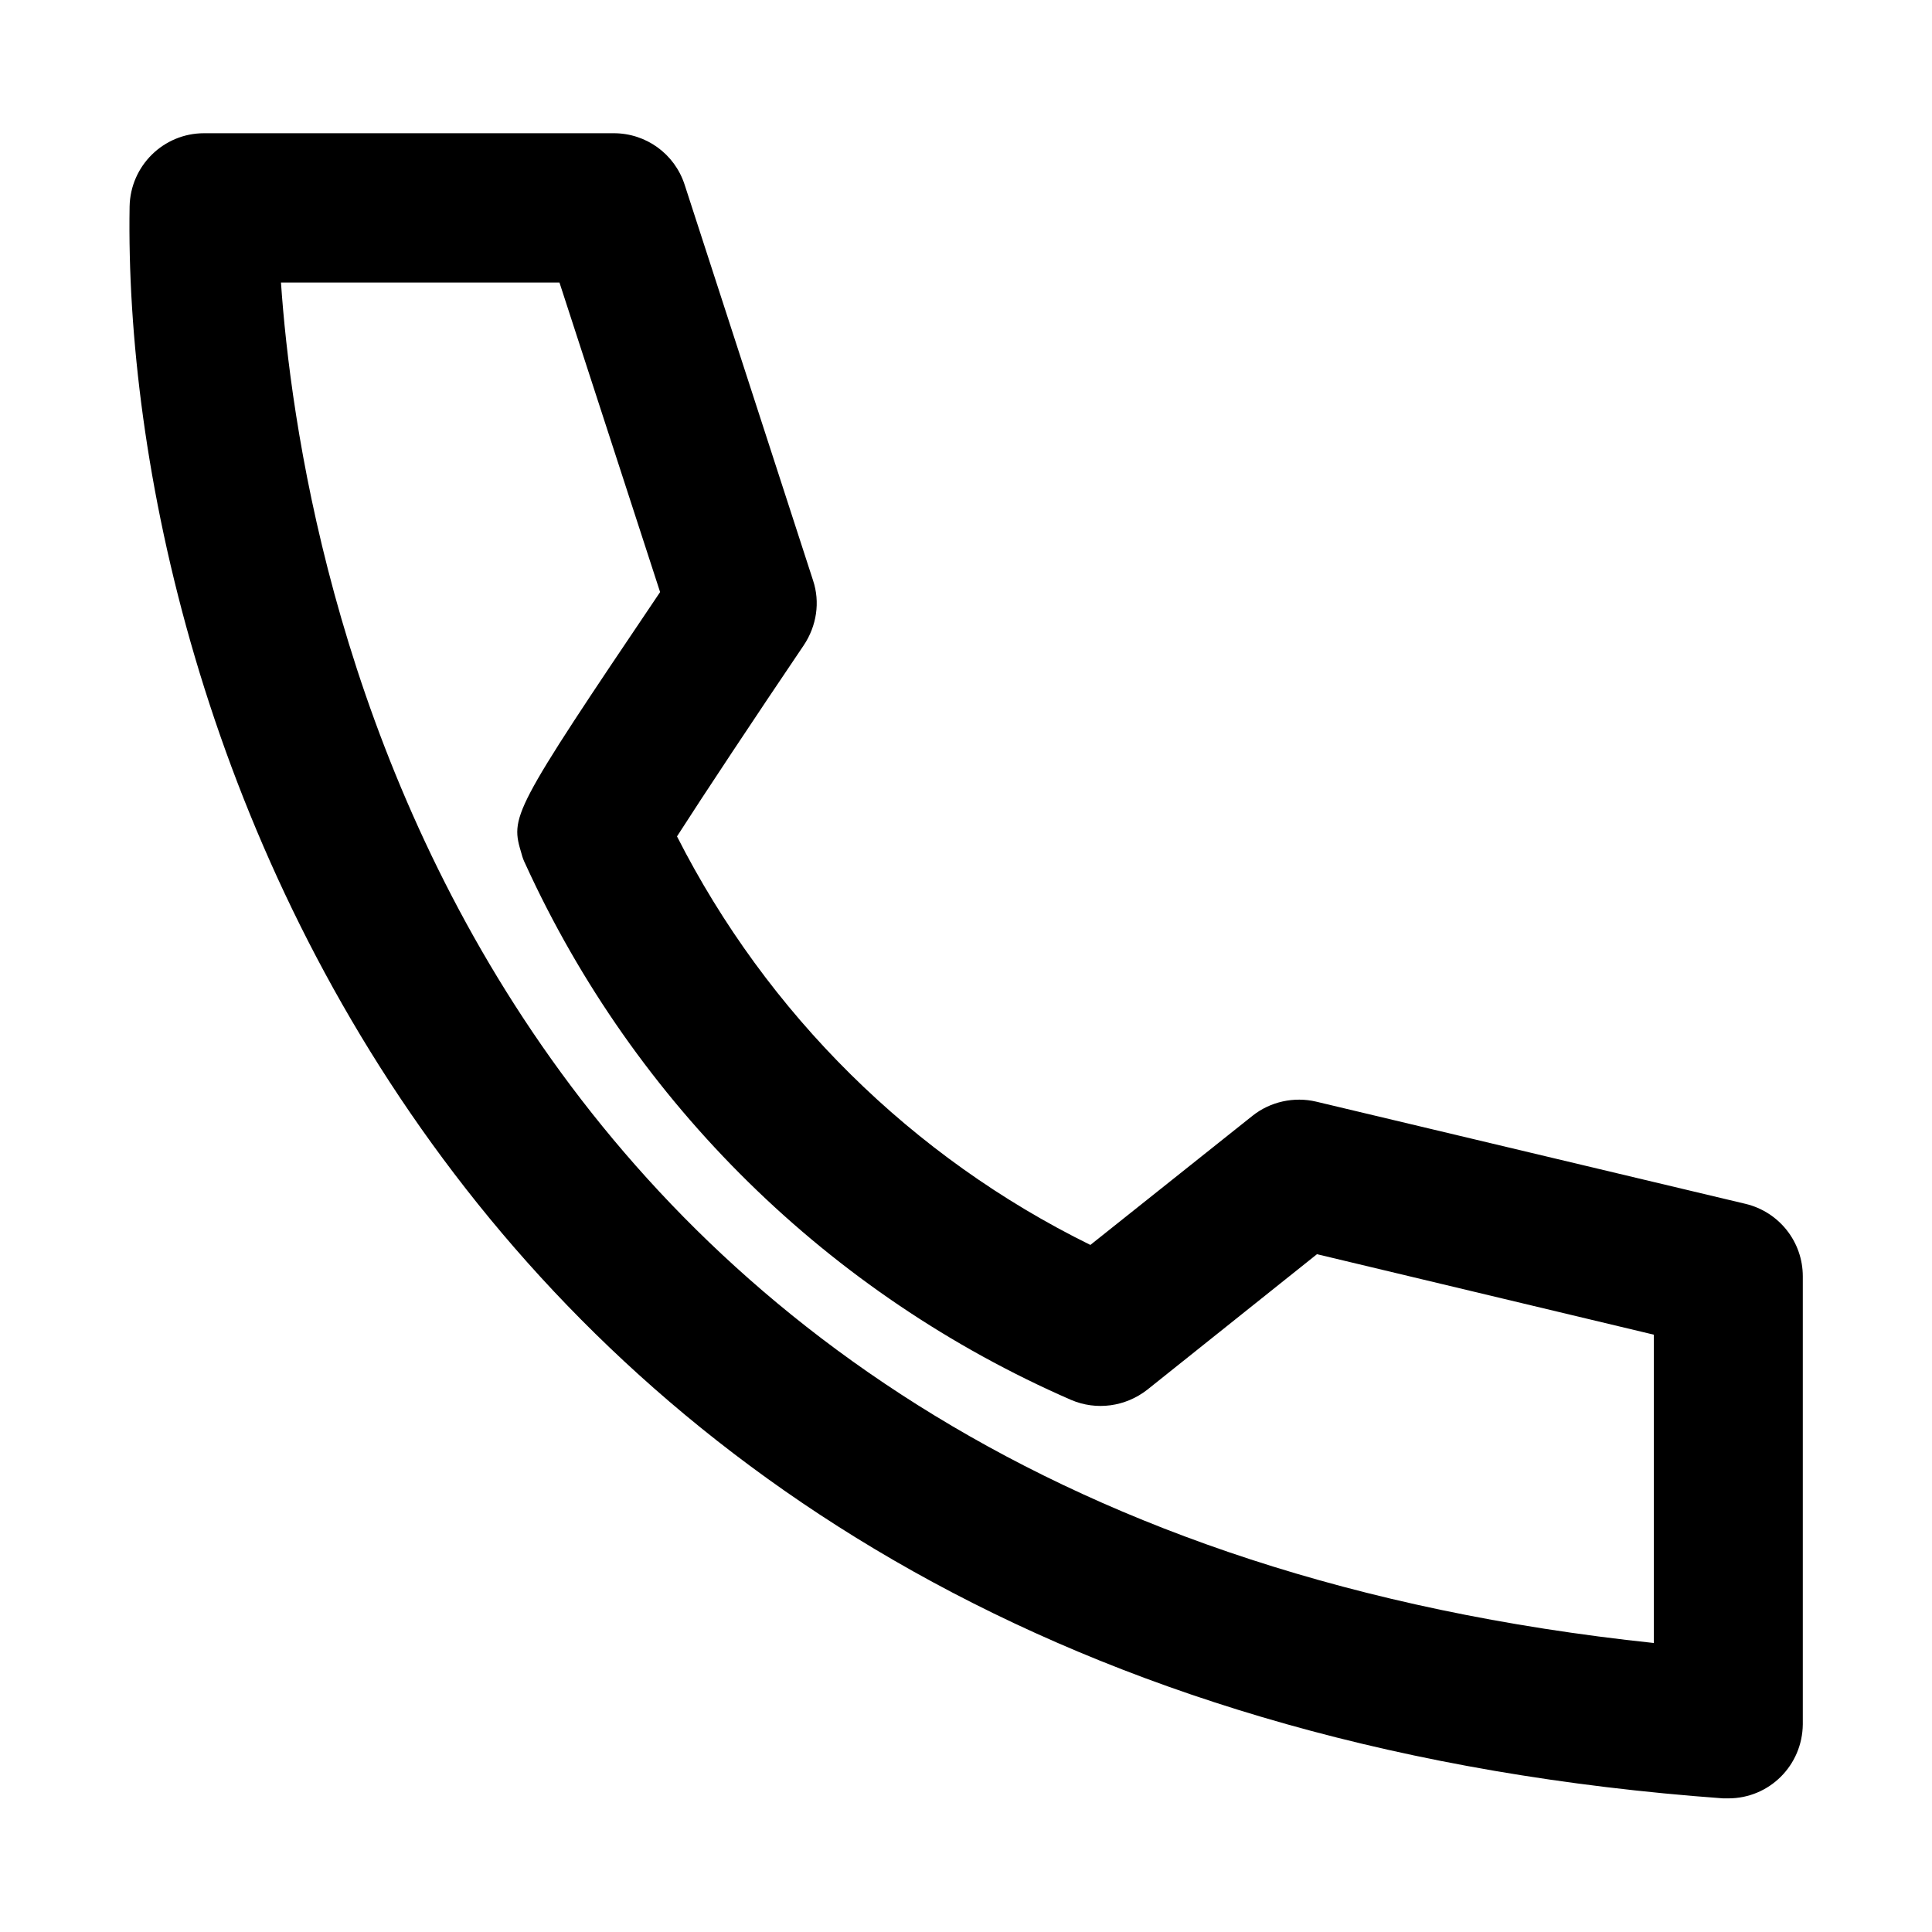
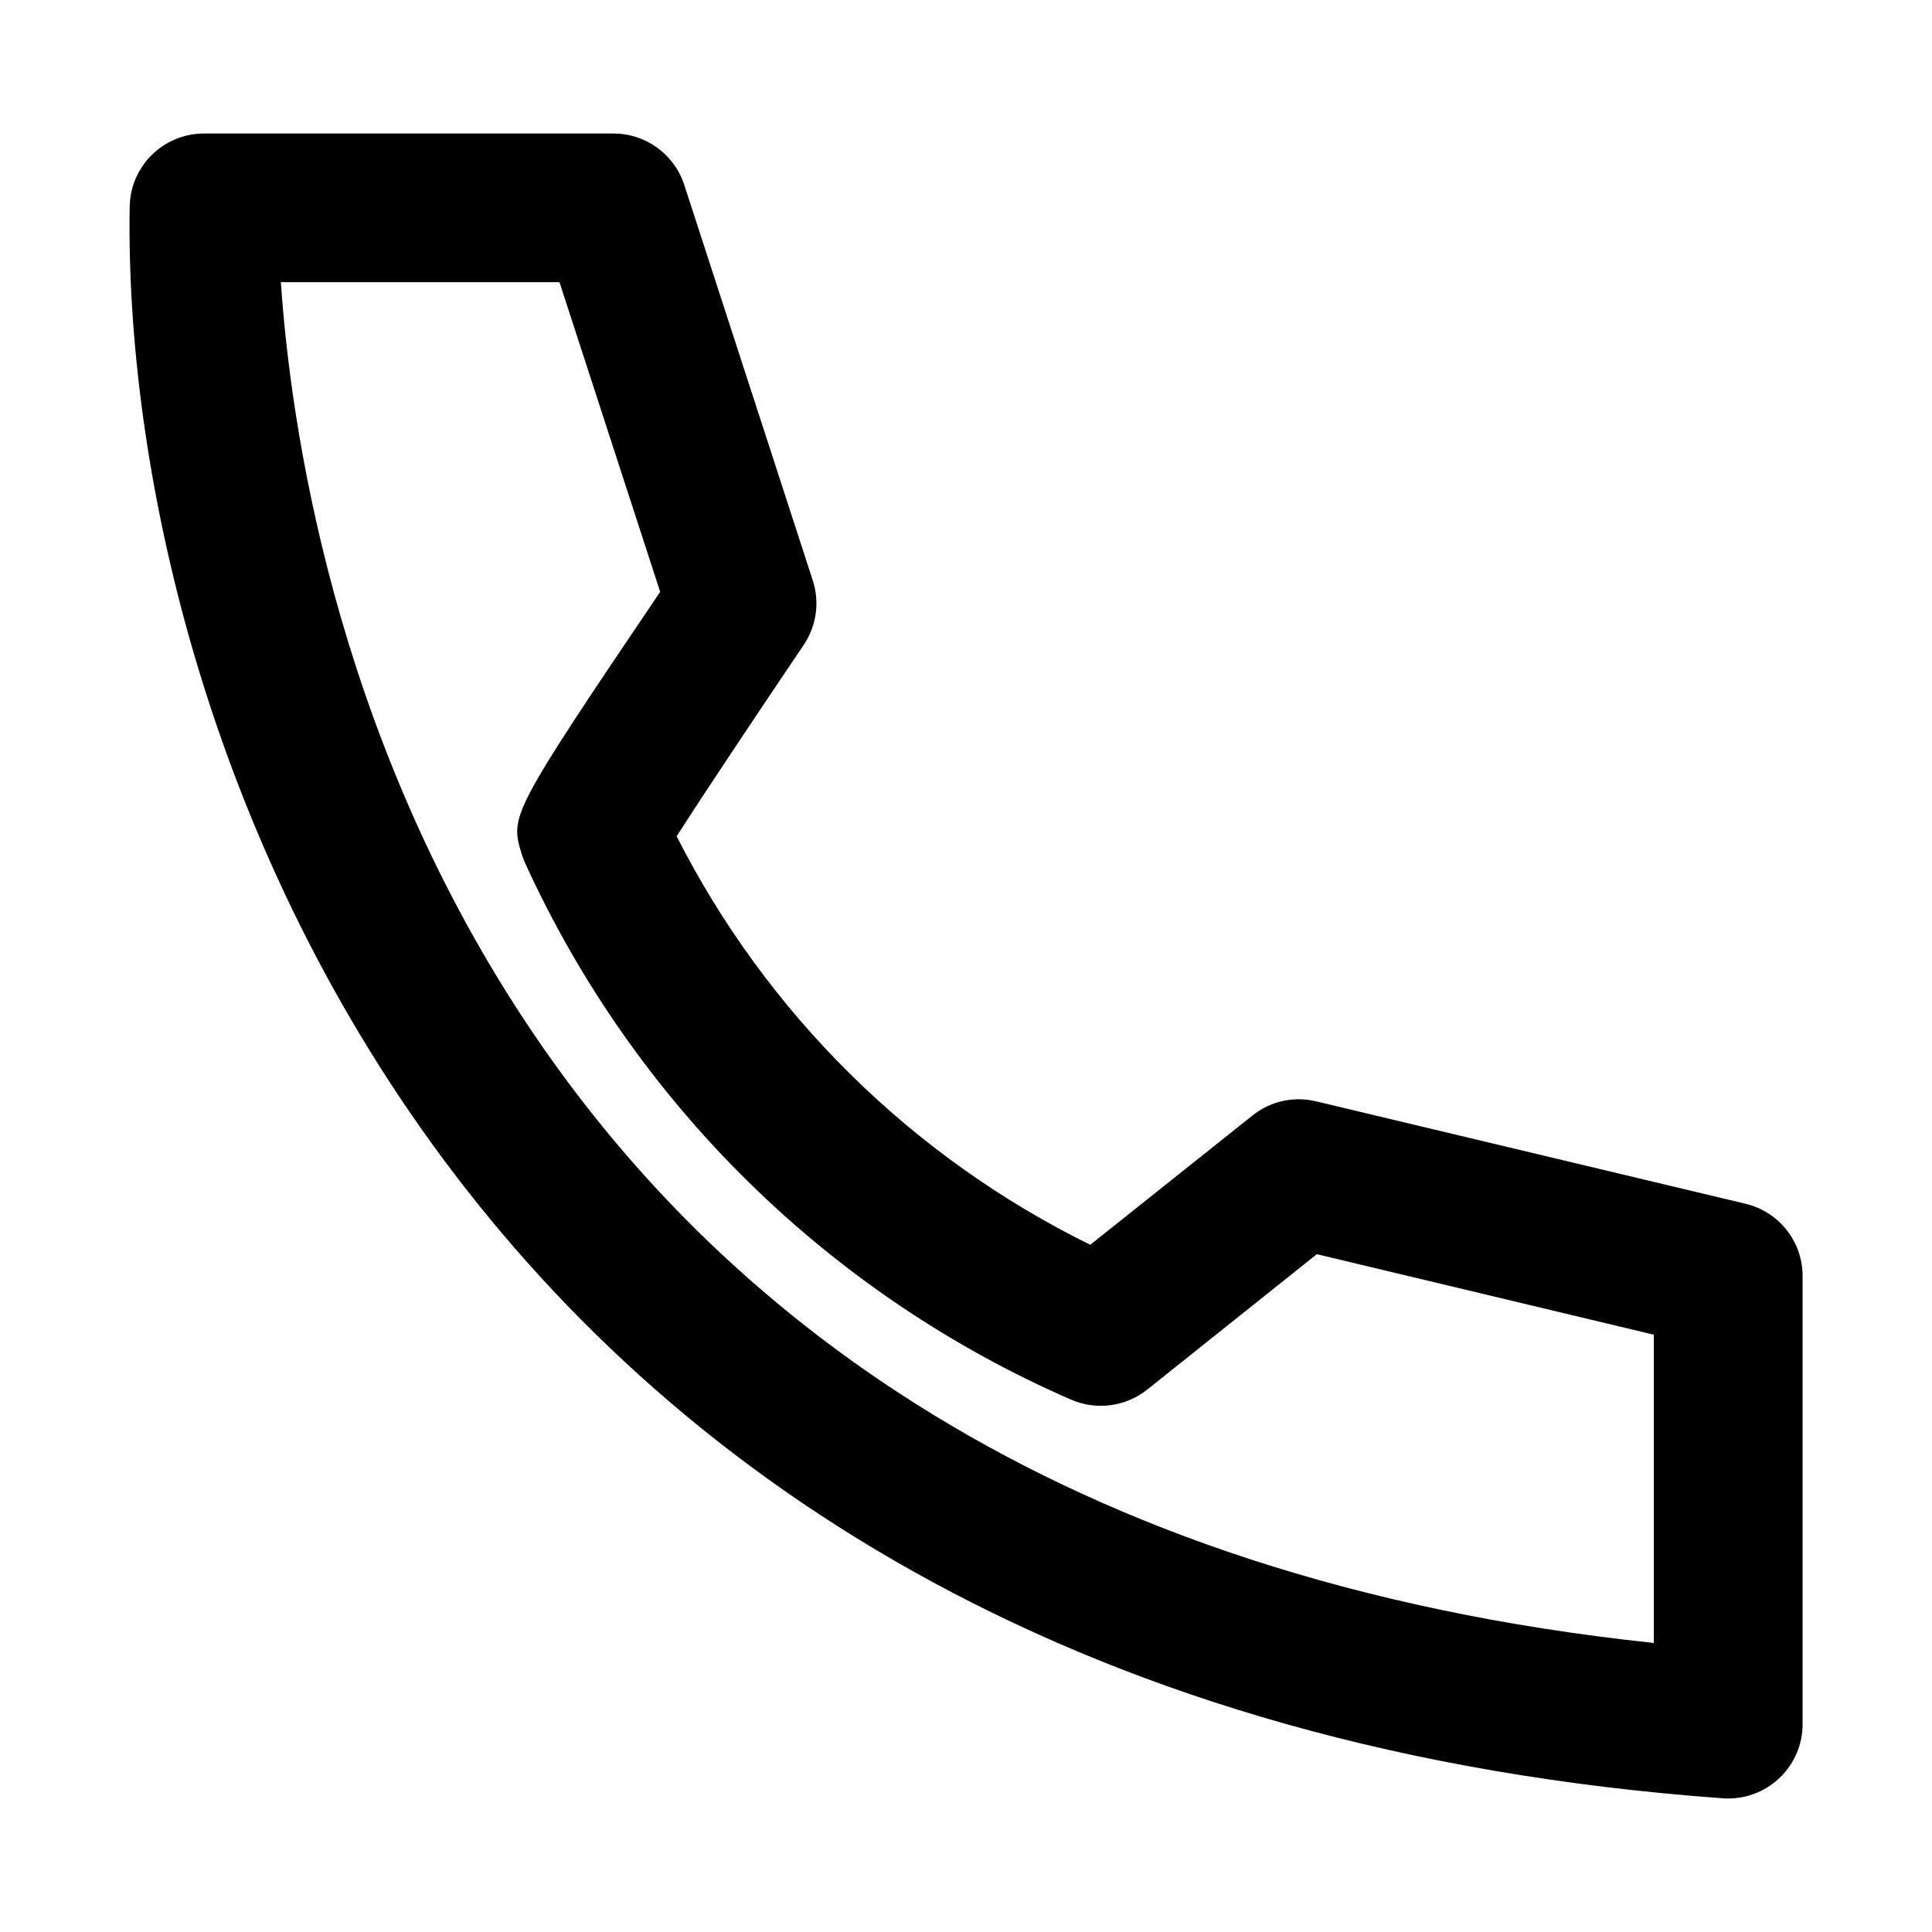
- <svg xmlns="http://www.w3.org/2000/svg" version="1.1" id="Calque_1" x="0px" y="0px" viewBox="0 0 480 480" style="enable-background:new 0 0 480 480;" xml:space="preserve">
-   <g>
-     <g id="ds44-icons">
-       <g id="phone">
-         <g id="Tracé_1084">
-           <path d="M429.4,446.8c-0.4,0-0.9,0-1.3,0C110,423.7,30.1,178,32.2,51.3c0.2-10.1,8.4-18.2,18.5-18.2h101.8      c8,0,15.1,5.1,17.6,12.8l31.9,98.3c1.8,5.4,0.9,11.3-2.3,16.1c-11.9,17.6-24.9,37.2-31.5,47.5c22.4,44.1,58.4,79.7,102.7,101.5      l40.3-32.1c4.4-3.5,10.3-4.8,15.8-3.5l106.7,25.4c8.3,2,14.2,9.4,14.2,18v111.3C447.8,438.6,439.6,446.8,429.4,446.8z       M69.8,70.1c4.7,68.8,42.4,306.5,341.1,338.1v-76.6l-83.7-20L285,345.3c-5.4,4.2-12.6,5.2-18.9,2.5      c-60.1-26.2-108.4-73.6-135.6-133.2c-0.4-0.8-0.7-1.6-0.9-2.4c-2.8-9.4-2.9-9.8,34.4-65.1l-25-76.9H69.8z" />
-         </g>
-       </g>
+ <svg xmlns="http://www.w3.org/2000/svg" id="ds44-icons" viewBox="0 0 480 480">
+   <g id="phone">
+     <g id="Tracé_1084" data-name="Tracé 1084">
+       <path d="M429.36,446.83c-.45,0-.89,0-1.34-.05C110,423.7,30.08,178,32.22,51.32A18.47,18.47,0,0,1,50.68,33.17H152.45A18.48,18.48,0,0,1,170,45.93l31.93,98.27a18.45,18.45,0,0,1-2.27,16.06c-11.92,17.64-24.95,37.2-31.55,47.51A228.25,228.25,0,0,0,270.87,309.26l40.31-32.12A18.34,18.34,0,0,1,327,273.63l106.67,25.44a18.44,18.44,0,0,1,14.18,18V428.36a18.48,18.48,0,0,1-18.46,18.47ZM69.78,70.1c4.65,68.82,42.39,306.47,341.11,338.09V331.6l-83.73-20L285,345.26a18.53,18.53,0,0,1-18.89,2.48A265.61,265.61,0,0,1,130.5,214.51a23,23,0,0,1-.91-2.39c-2.82-9.4-2.94-9.79,34.43-65.08L139,70.1Z" />
    </g>
  </g>
</svg>
